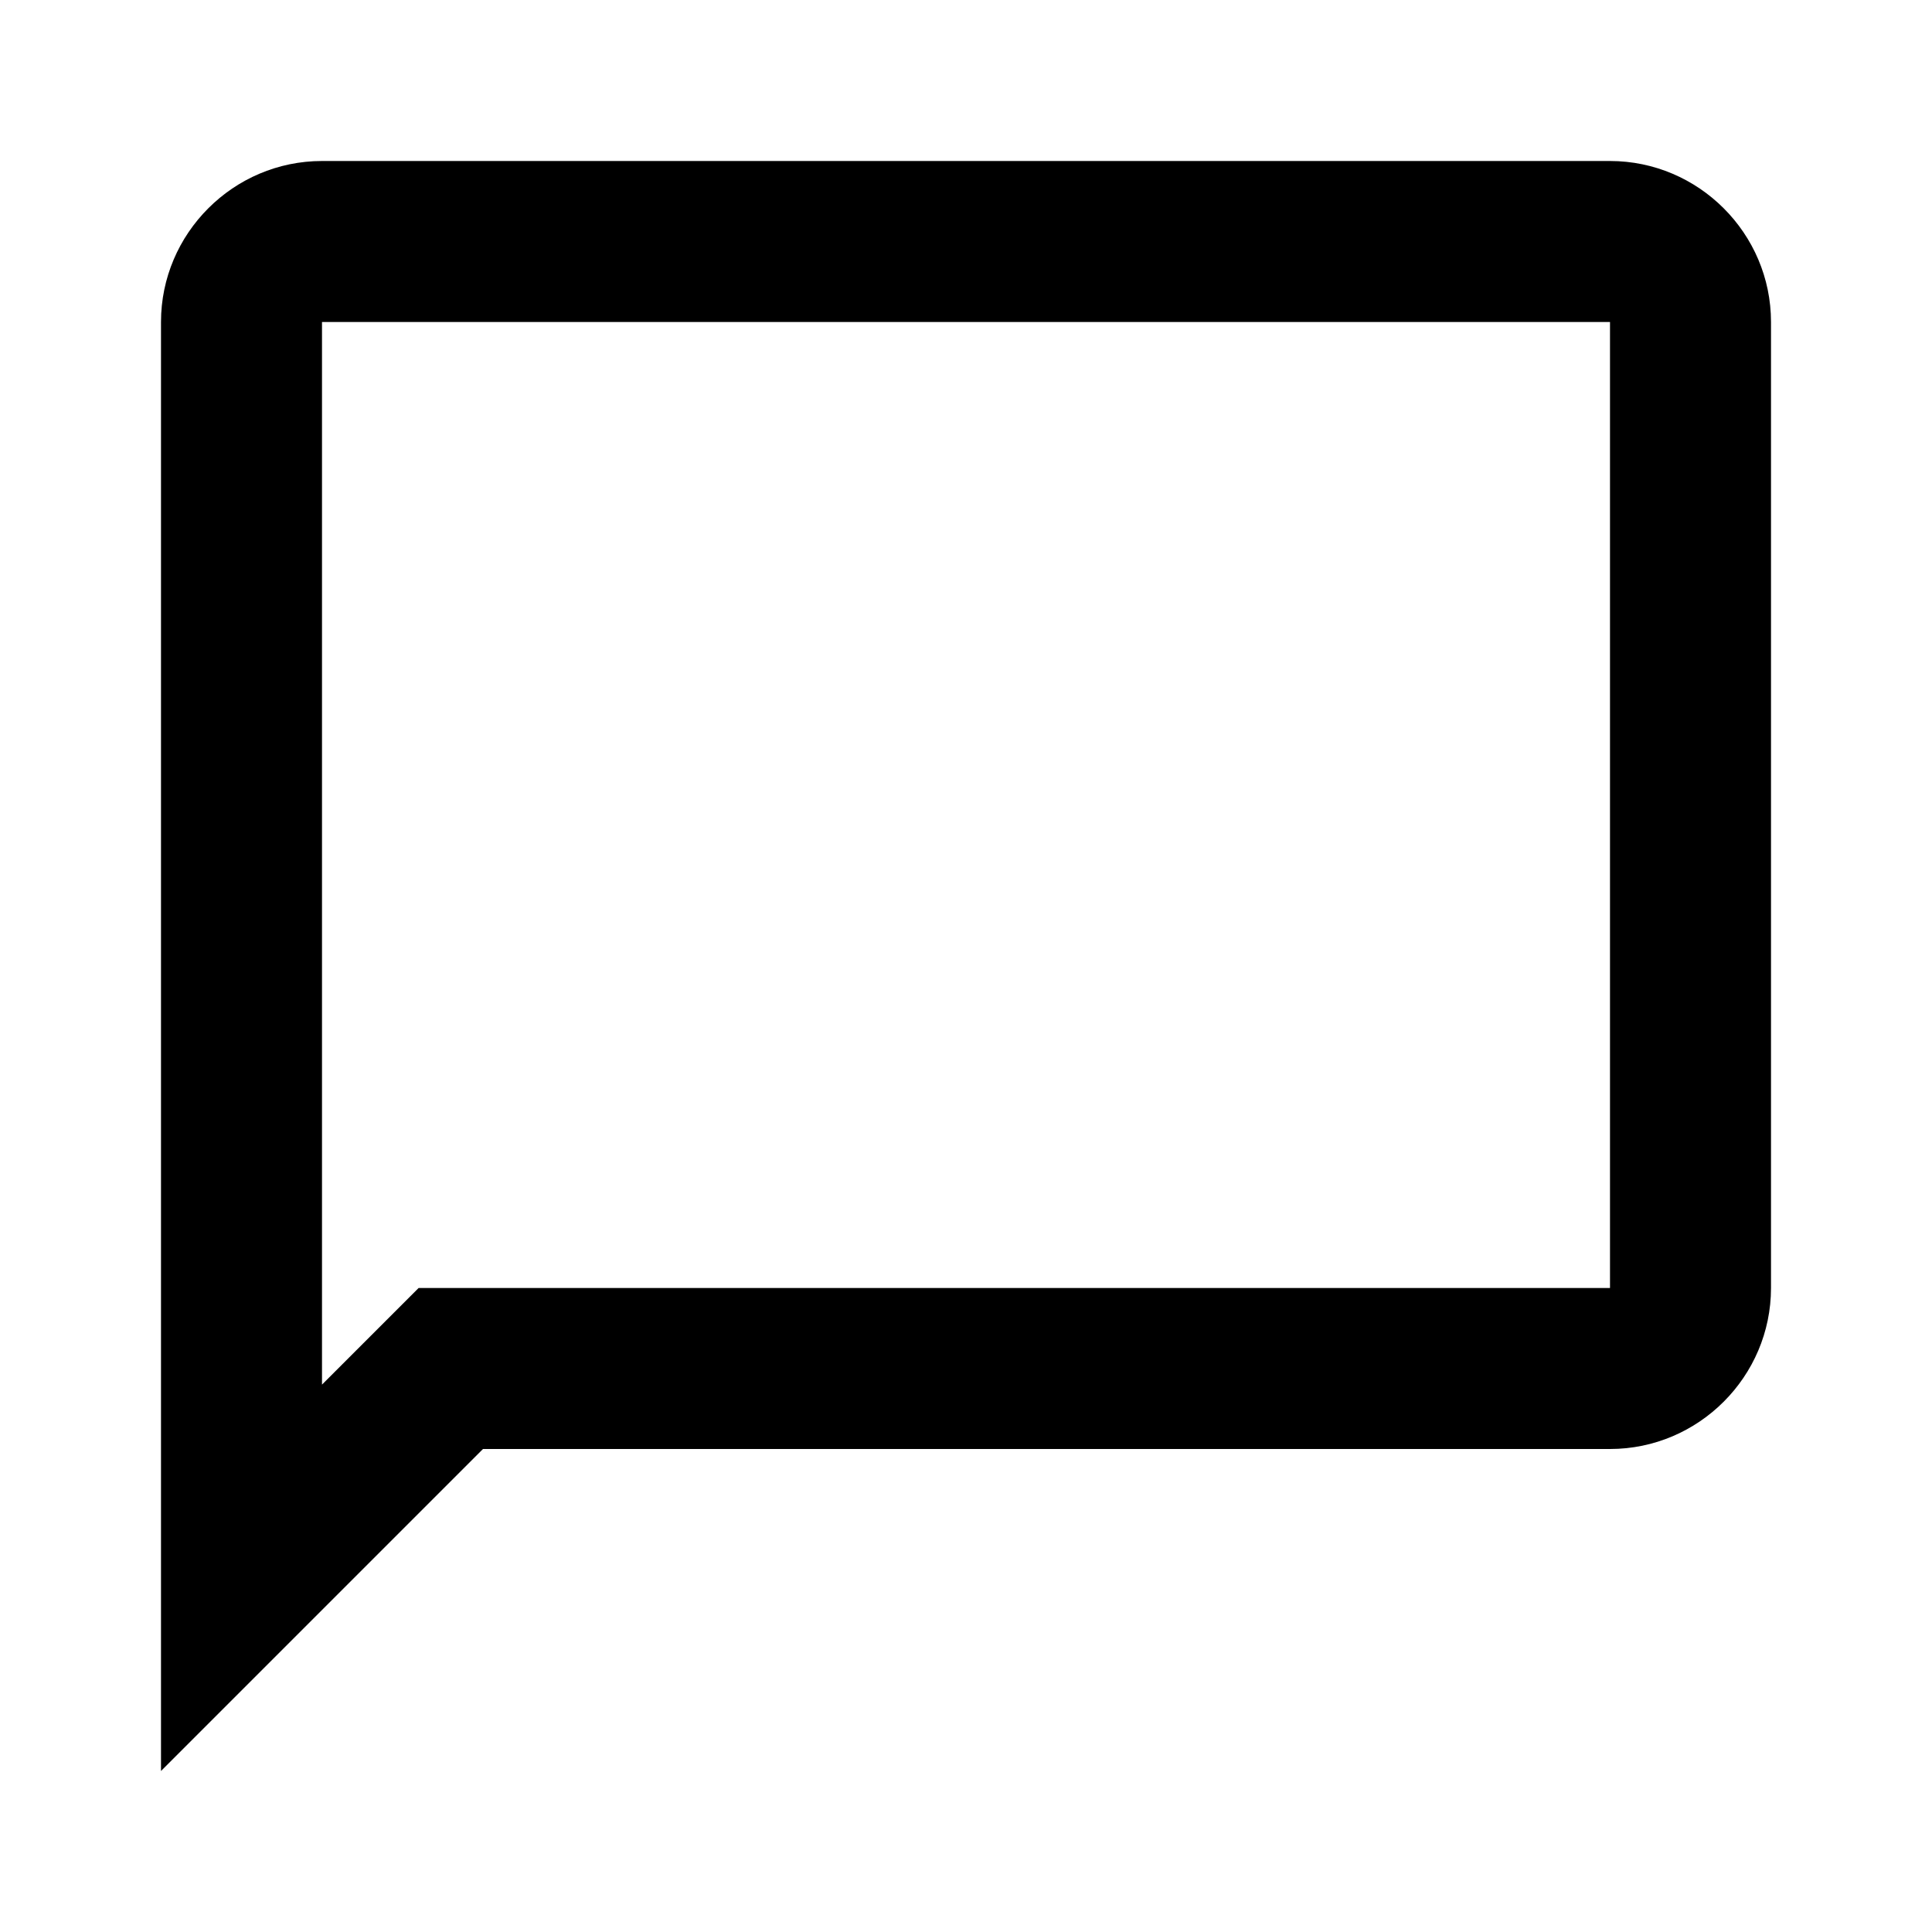
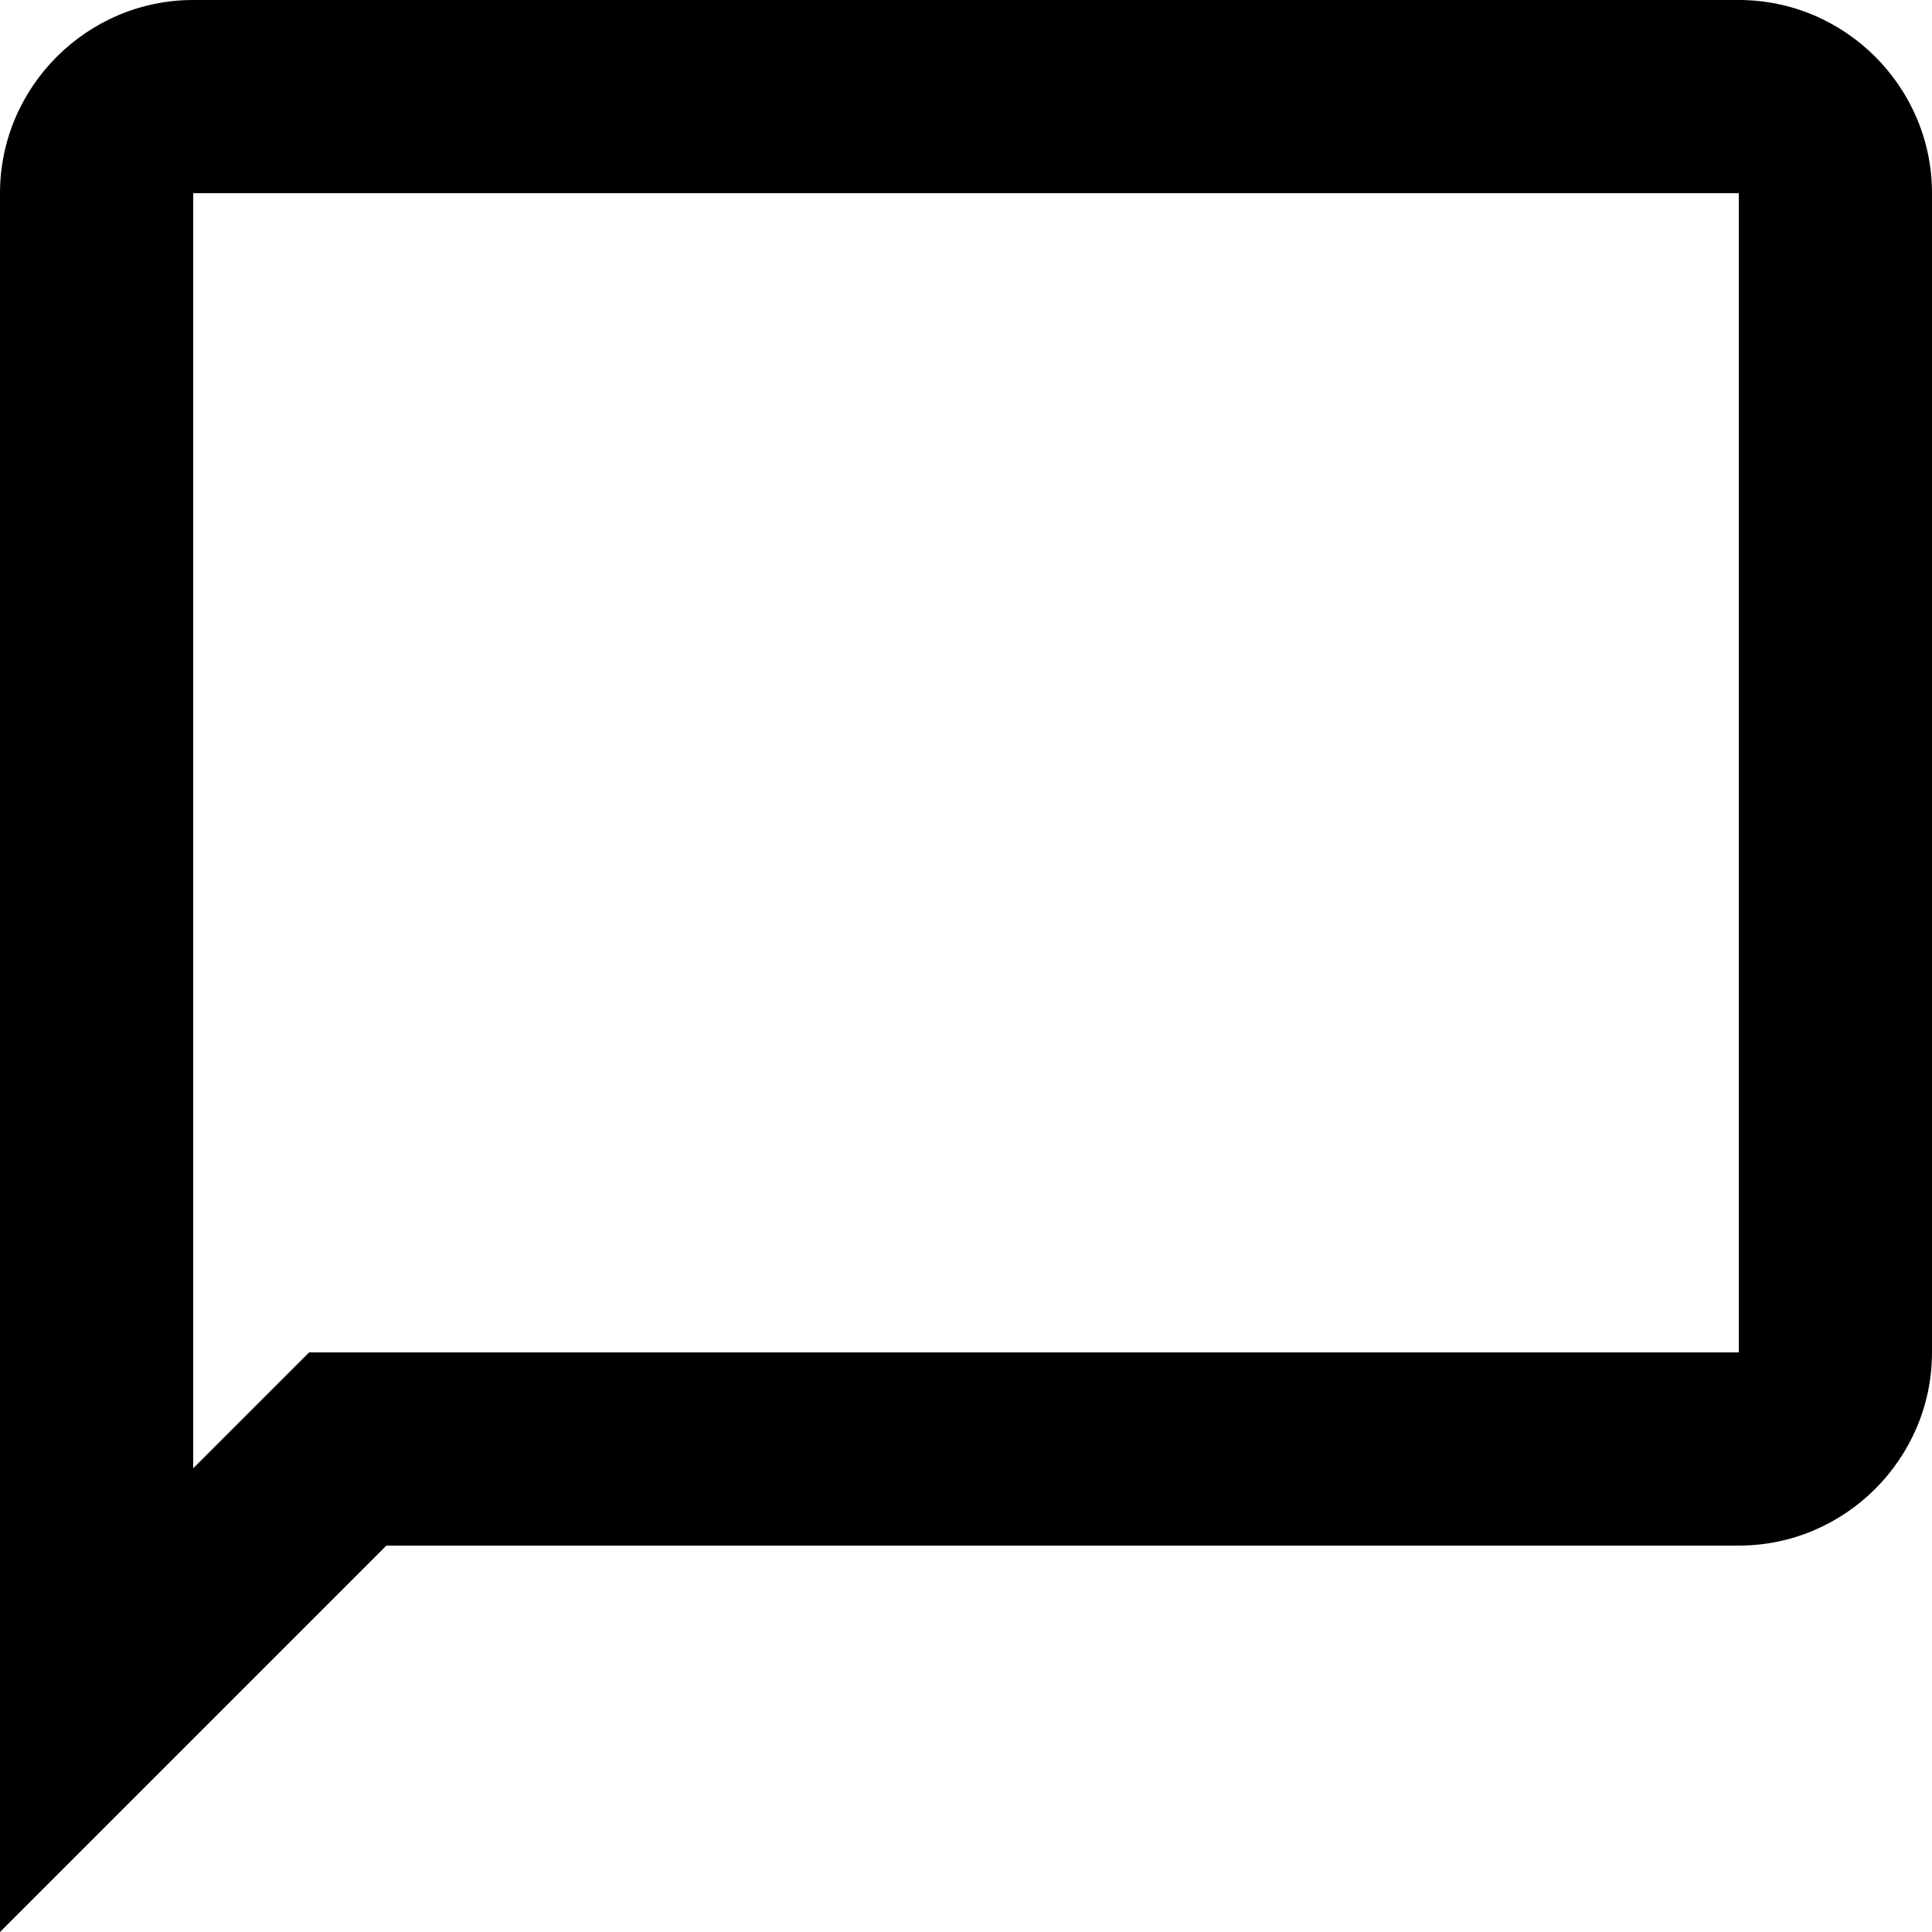
- <svg xmlns="http://www.w3.org/2000/svg" version="1.1" width="24" height="24" viewBox="0 0 24 24">
-   <path d="M20 2H4C2.9 2 2 2.9 2 4V22L6 18H20C21.1 18 22 17.1 22 16V4C22 2.9 21.1 2 20 2M20 16H5.2L4 17.2V4H20V16Z" />
+ <svg xmlns="http://www.w3.org/2000/svg" version="1.1" width="20" height="20" viewBox="0 0 20 20" id="svg1043">
+   <defs id="defs1047" />
+   <path d="M 18,0 H 2 C 0.9,0 0,0.9 0,2 v 18 l 4,-4 h 14 c 1.1,0 2,-0.9 2,-2 V 2 C 20,0.9 19.1,0 18,0 m 0,14 H 3.2 L 2,15.2 V 2 h 16 z" id="path1041" />
</svg>
